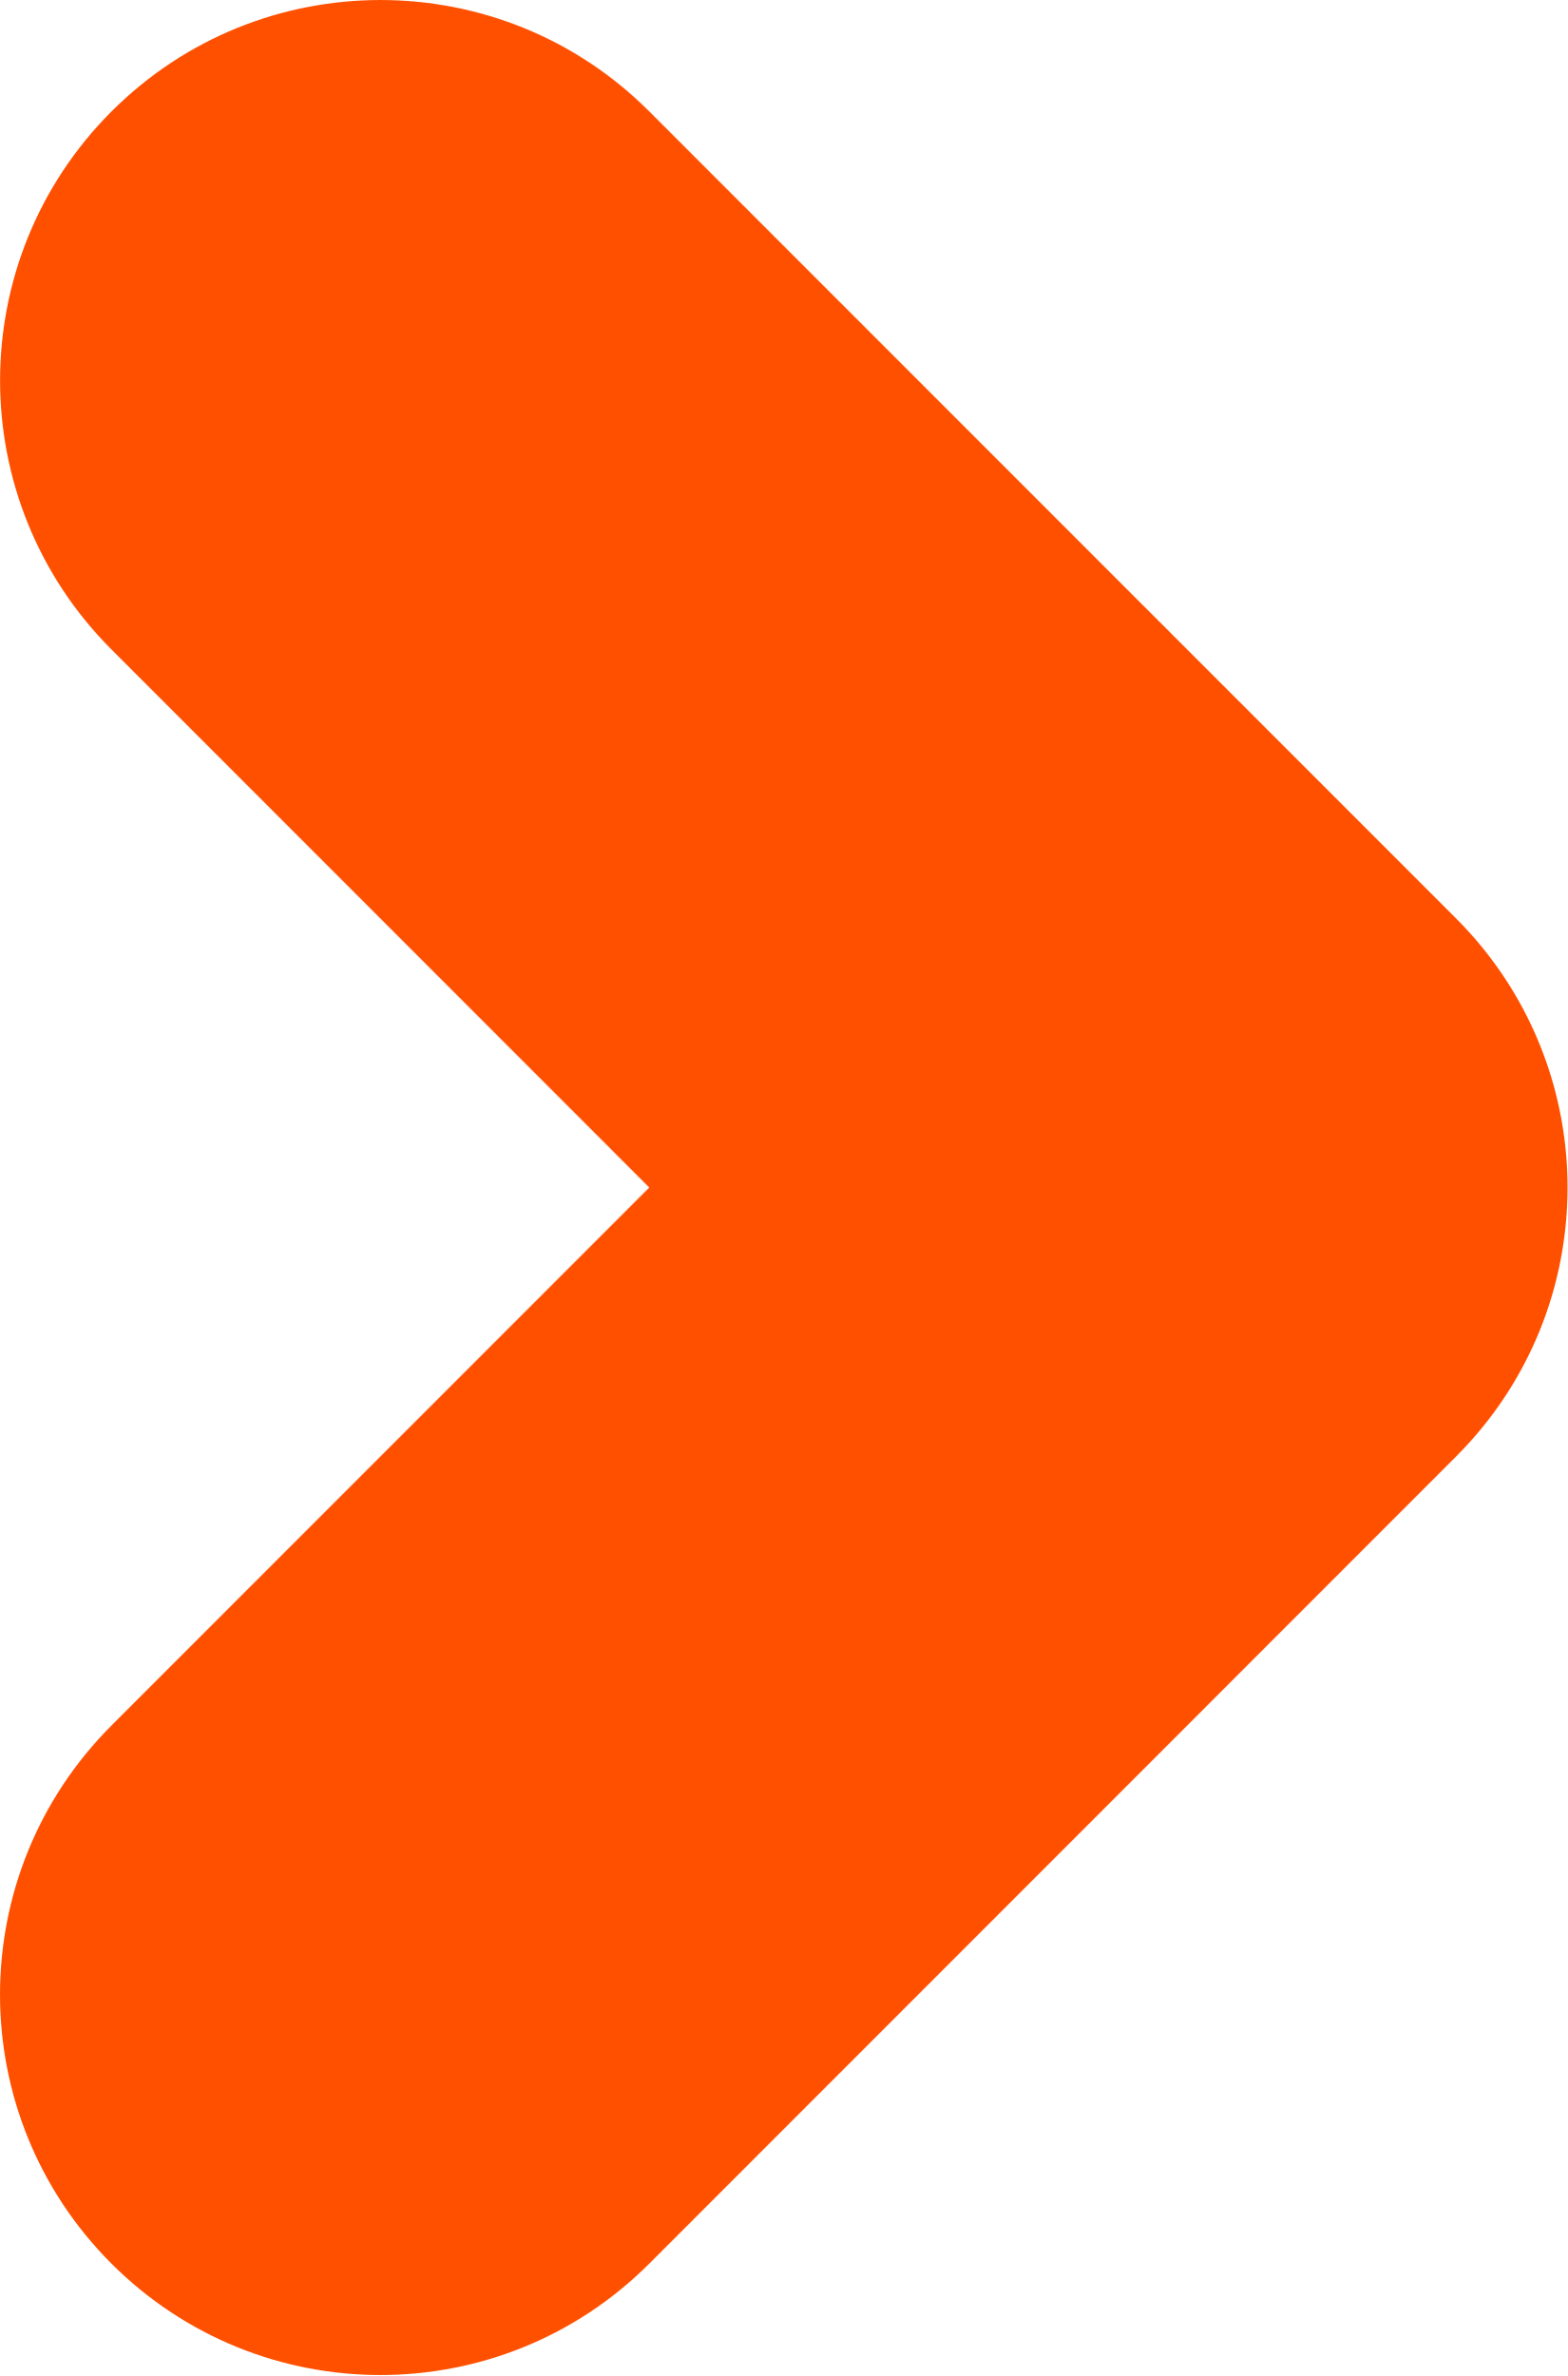
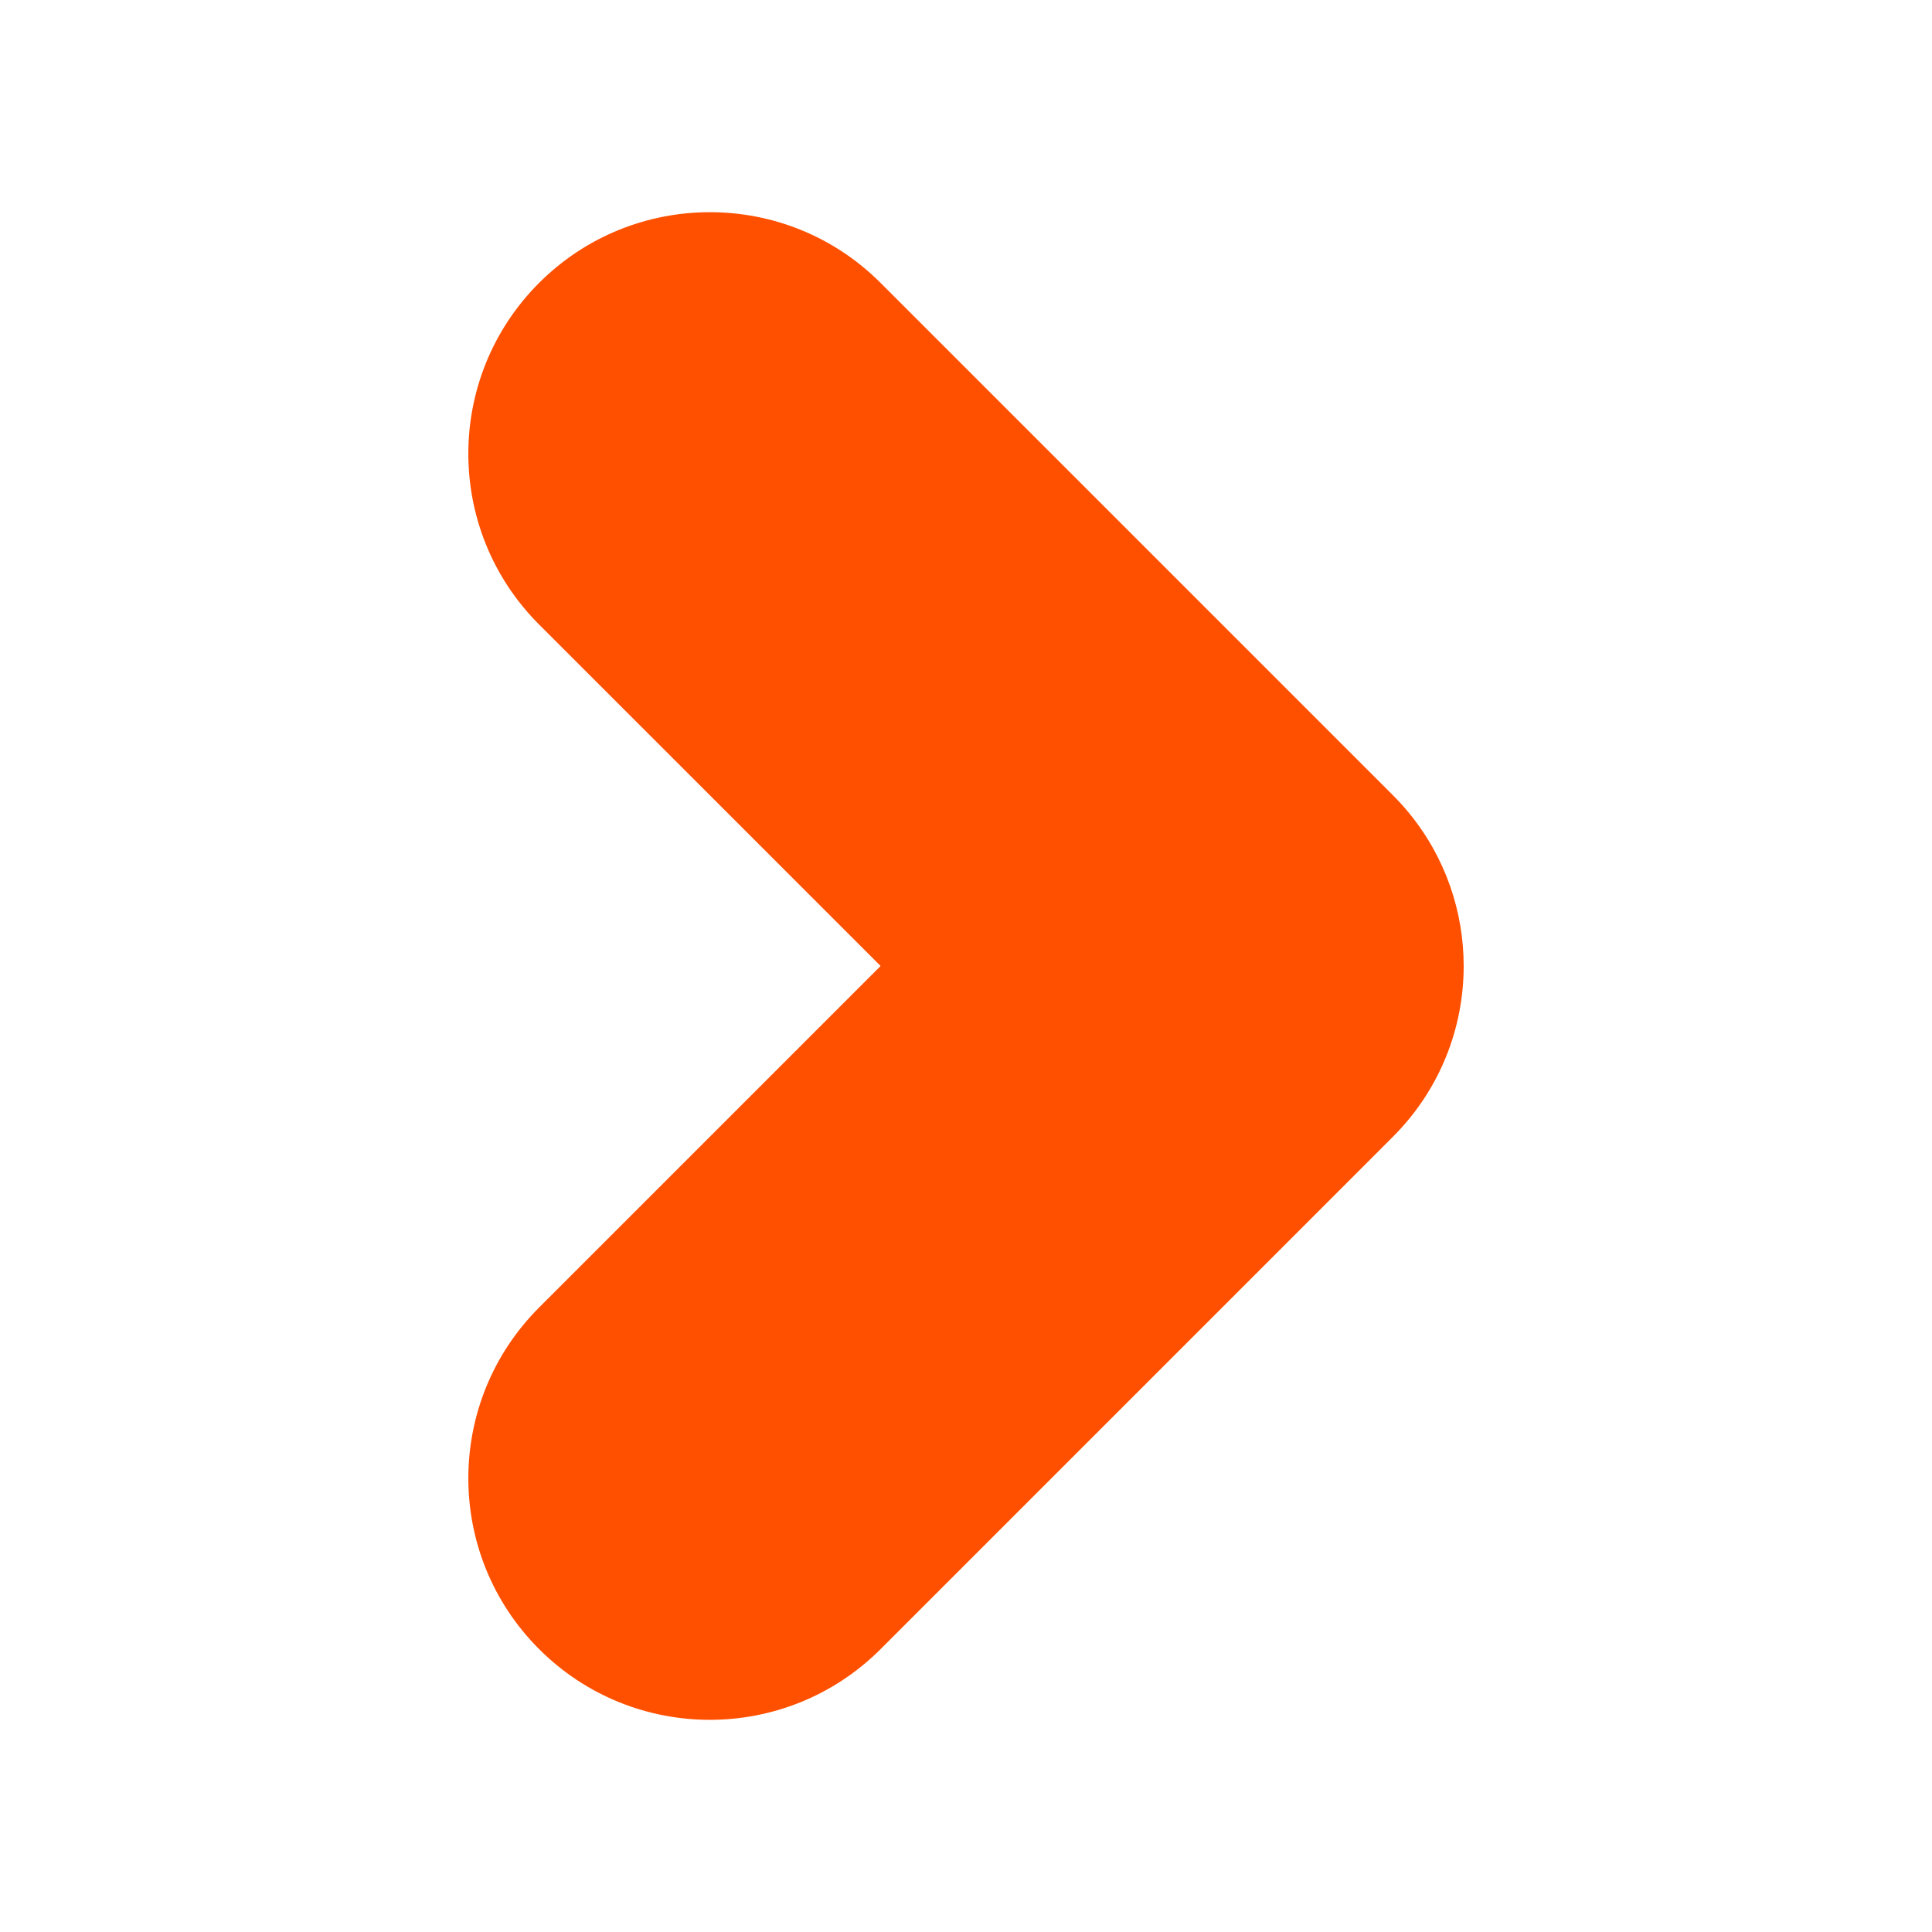
- <svg xmlns="http://www.w3.org/2000/svg" version="1.1" id="Layer_1" x="0px" y="0px" width="25.76px" height="39.018px" viewBox="2.12 5.491 25.76 39.018" enable-background="new 2.12 5.491 25.76 39.018" xml:space="preserve">
-   <path fill="#FF5000" d="M26.478,21.055c-0.133-0.164-0.276-0.322-0.429-0.475l-4.419-4.419l0,0l-8.84-8.839  c-2.439-2.441-6.396-2.441-8.838,0c-2.441,2.442-2.441,6.398,0,8.839L12.79,25l-8.839,8.839c-2.441,2.443-2.441,6.397,0,8.839  c2.442,2.441,6.399,2.441,8.839,0l8.839-8.839l0,0l4.419-4.42C27.27,28.198,27.88,26.6,27.88,25  C27.88,23.601,27.412,22.201,26.478,21.055z" />
+ <svg xmlns="http://www.w3.org/2000/svg" version="1.1" id="Layer_1" x="0px" y="0px" width="50px" height="50px" viewBox="-10 -10 50 50" enable-background="new -10 -10 50 50" xml:space="preserve">
+   <path fill="#FF5000" d="M26.478,11.056c-0.133-0.164-0.276-0.322-0.429-0.475L21.63,6.162l0,0l-8.84-8.84  c-2.439-2.441-6.397-2.441-8.839,0c-2.441,2.442-2.441,6.398,0,8.84L12.79,15l-8.839,8.839c-2.441,2.443-2.441,6.397,0,8.839  s6.399,2.441,8.84,0l8.839-8.839l0,0l4.419-4.42C27.27,18.198,27.88,16.6,27.88,15C27.88,13.601,27.412,12.201,26.478,11.056z" />
</svg>
